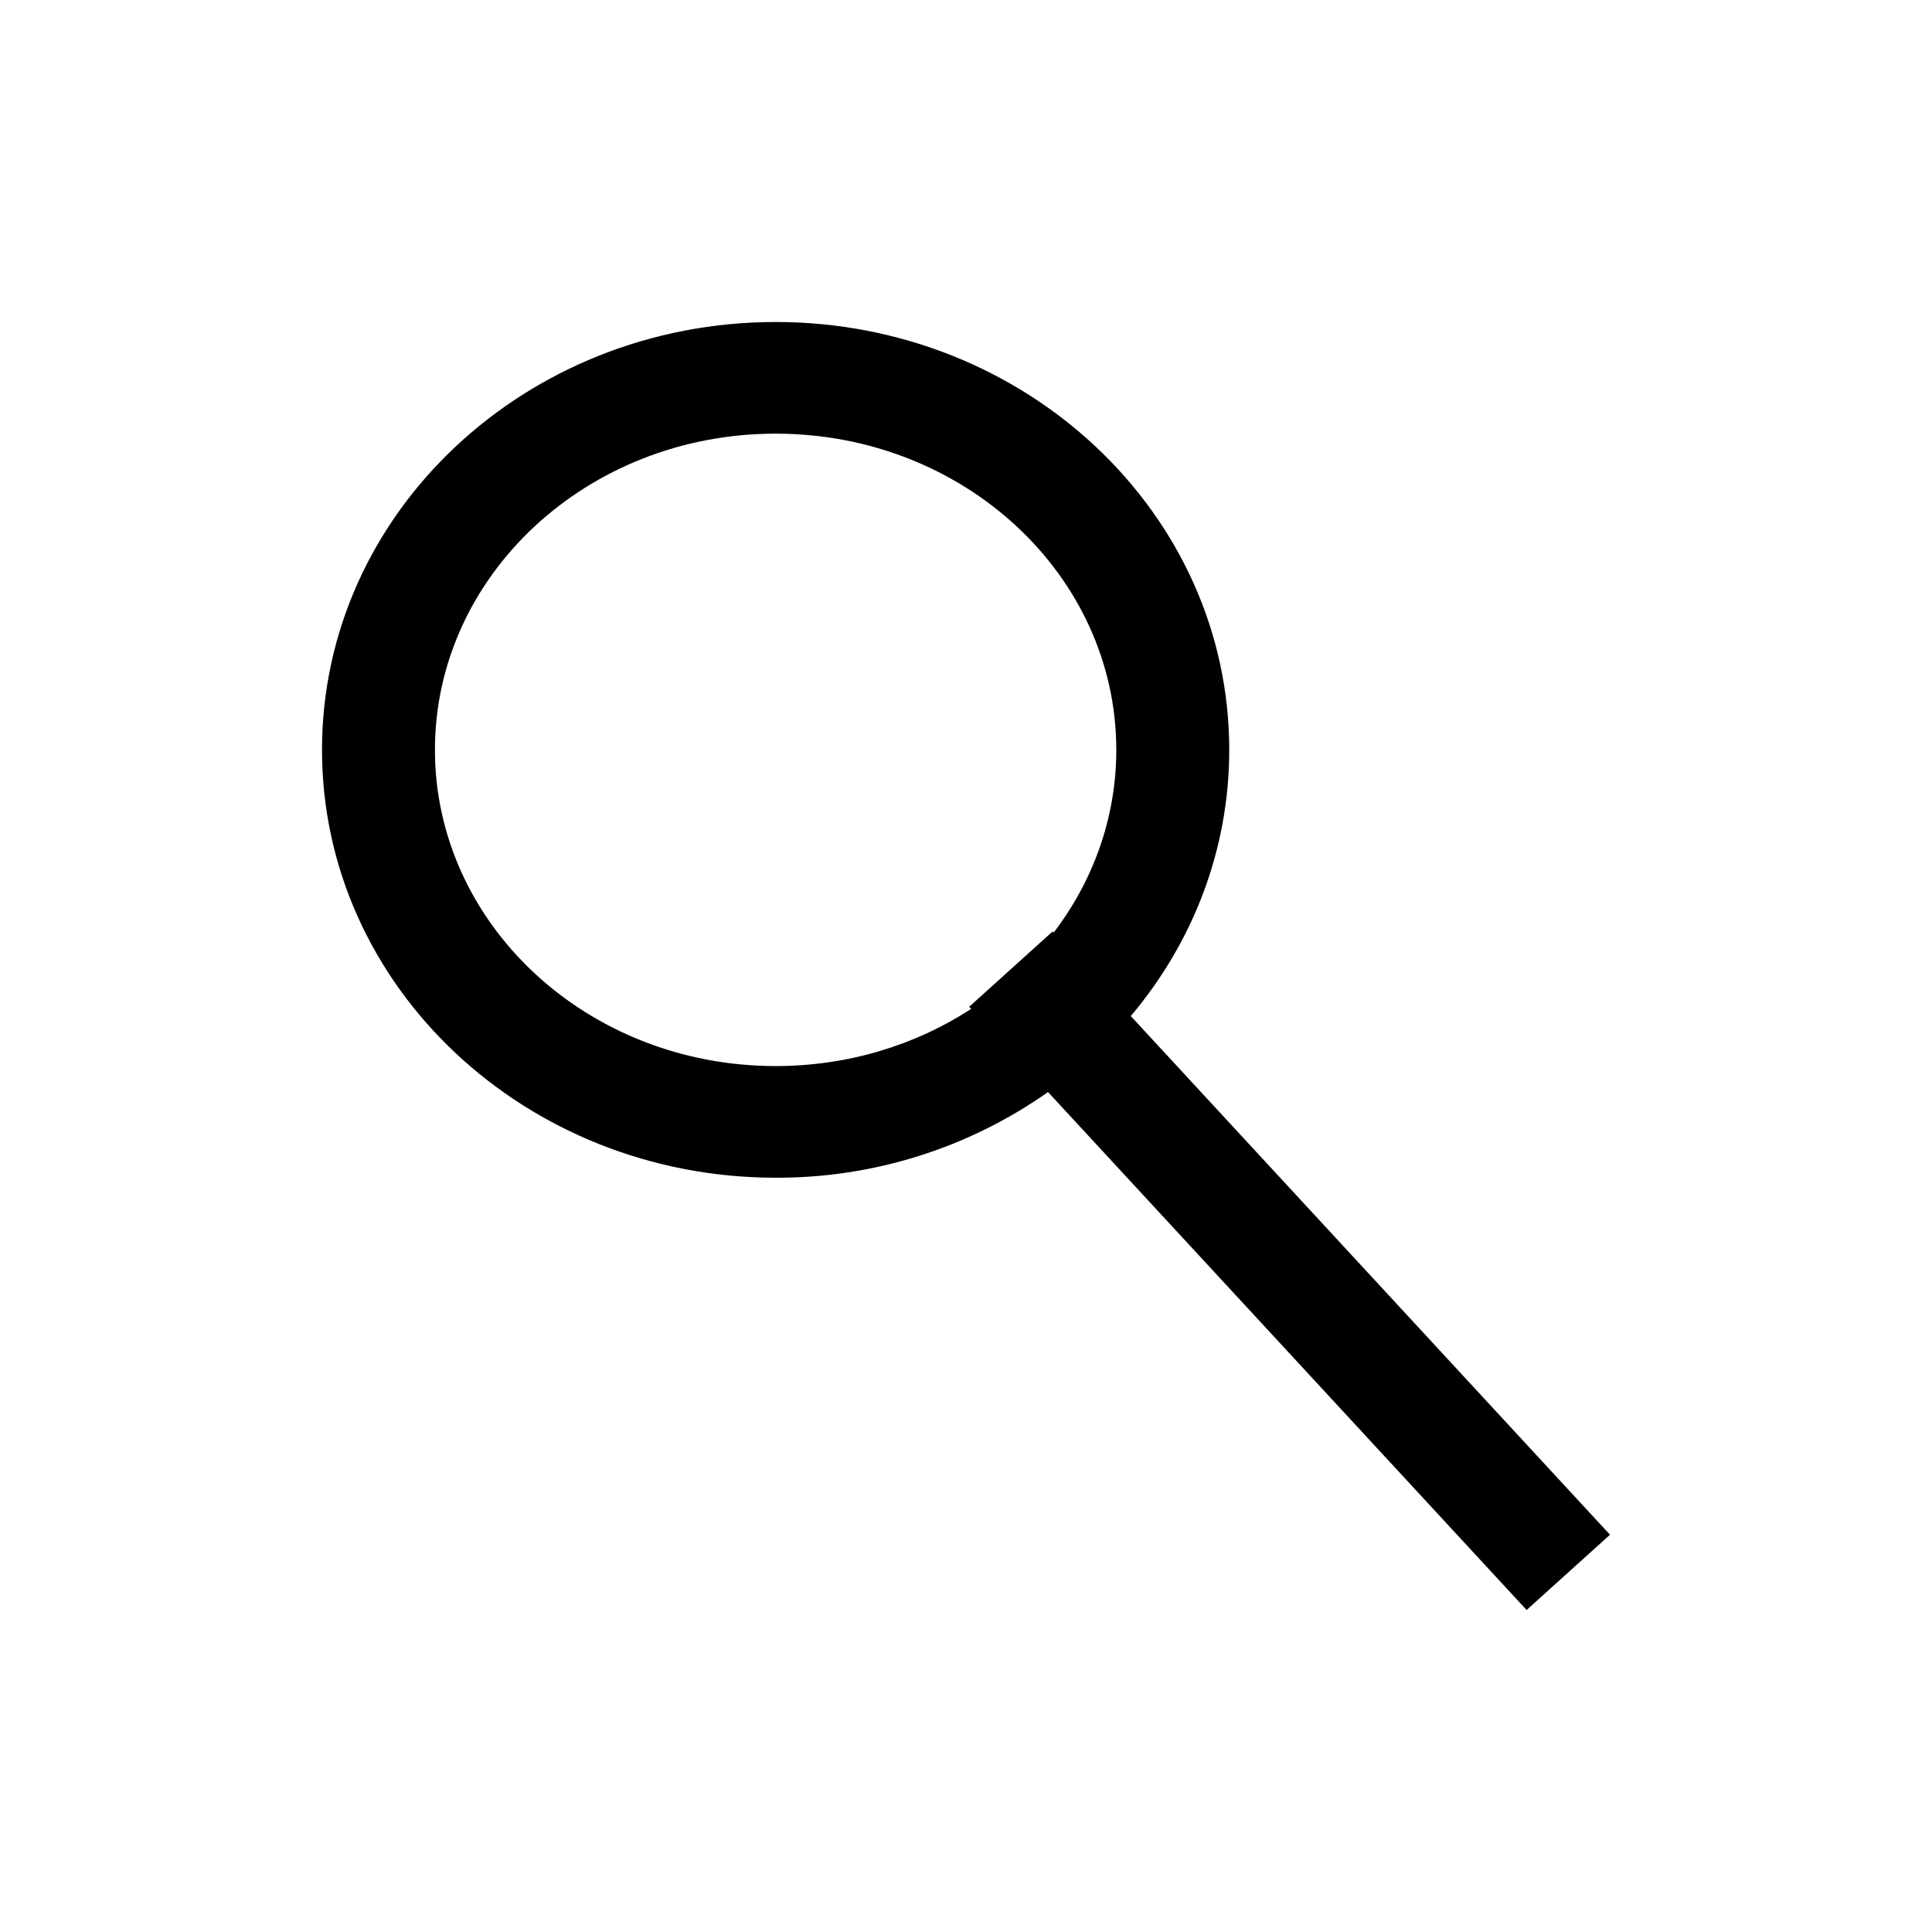
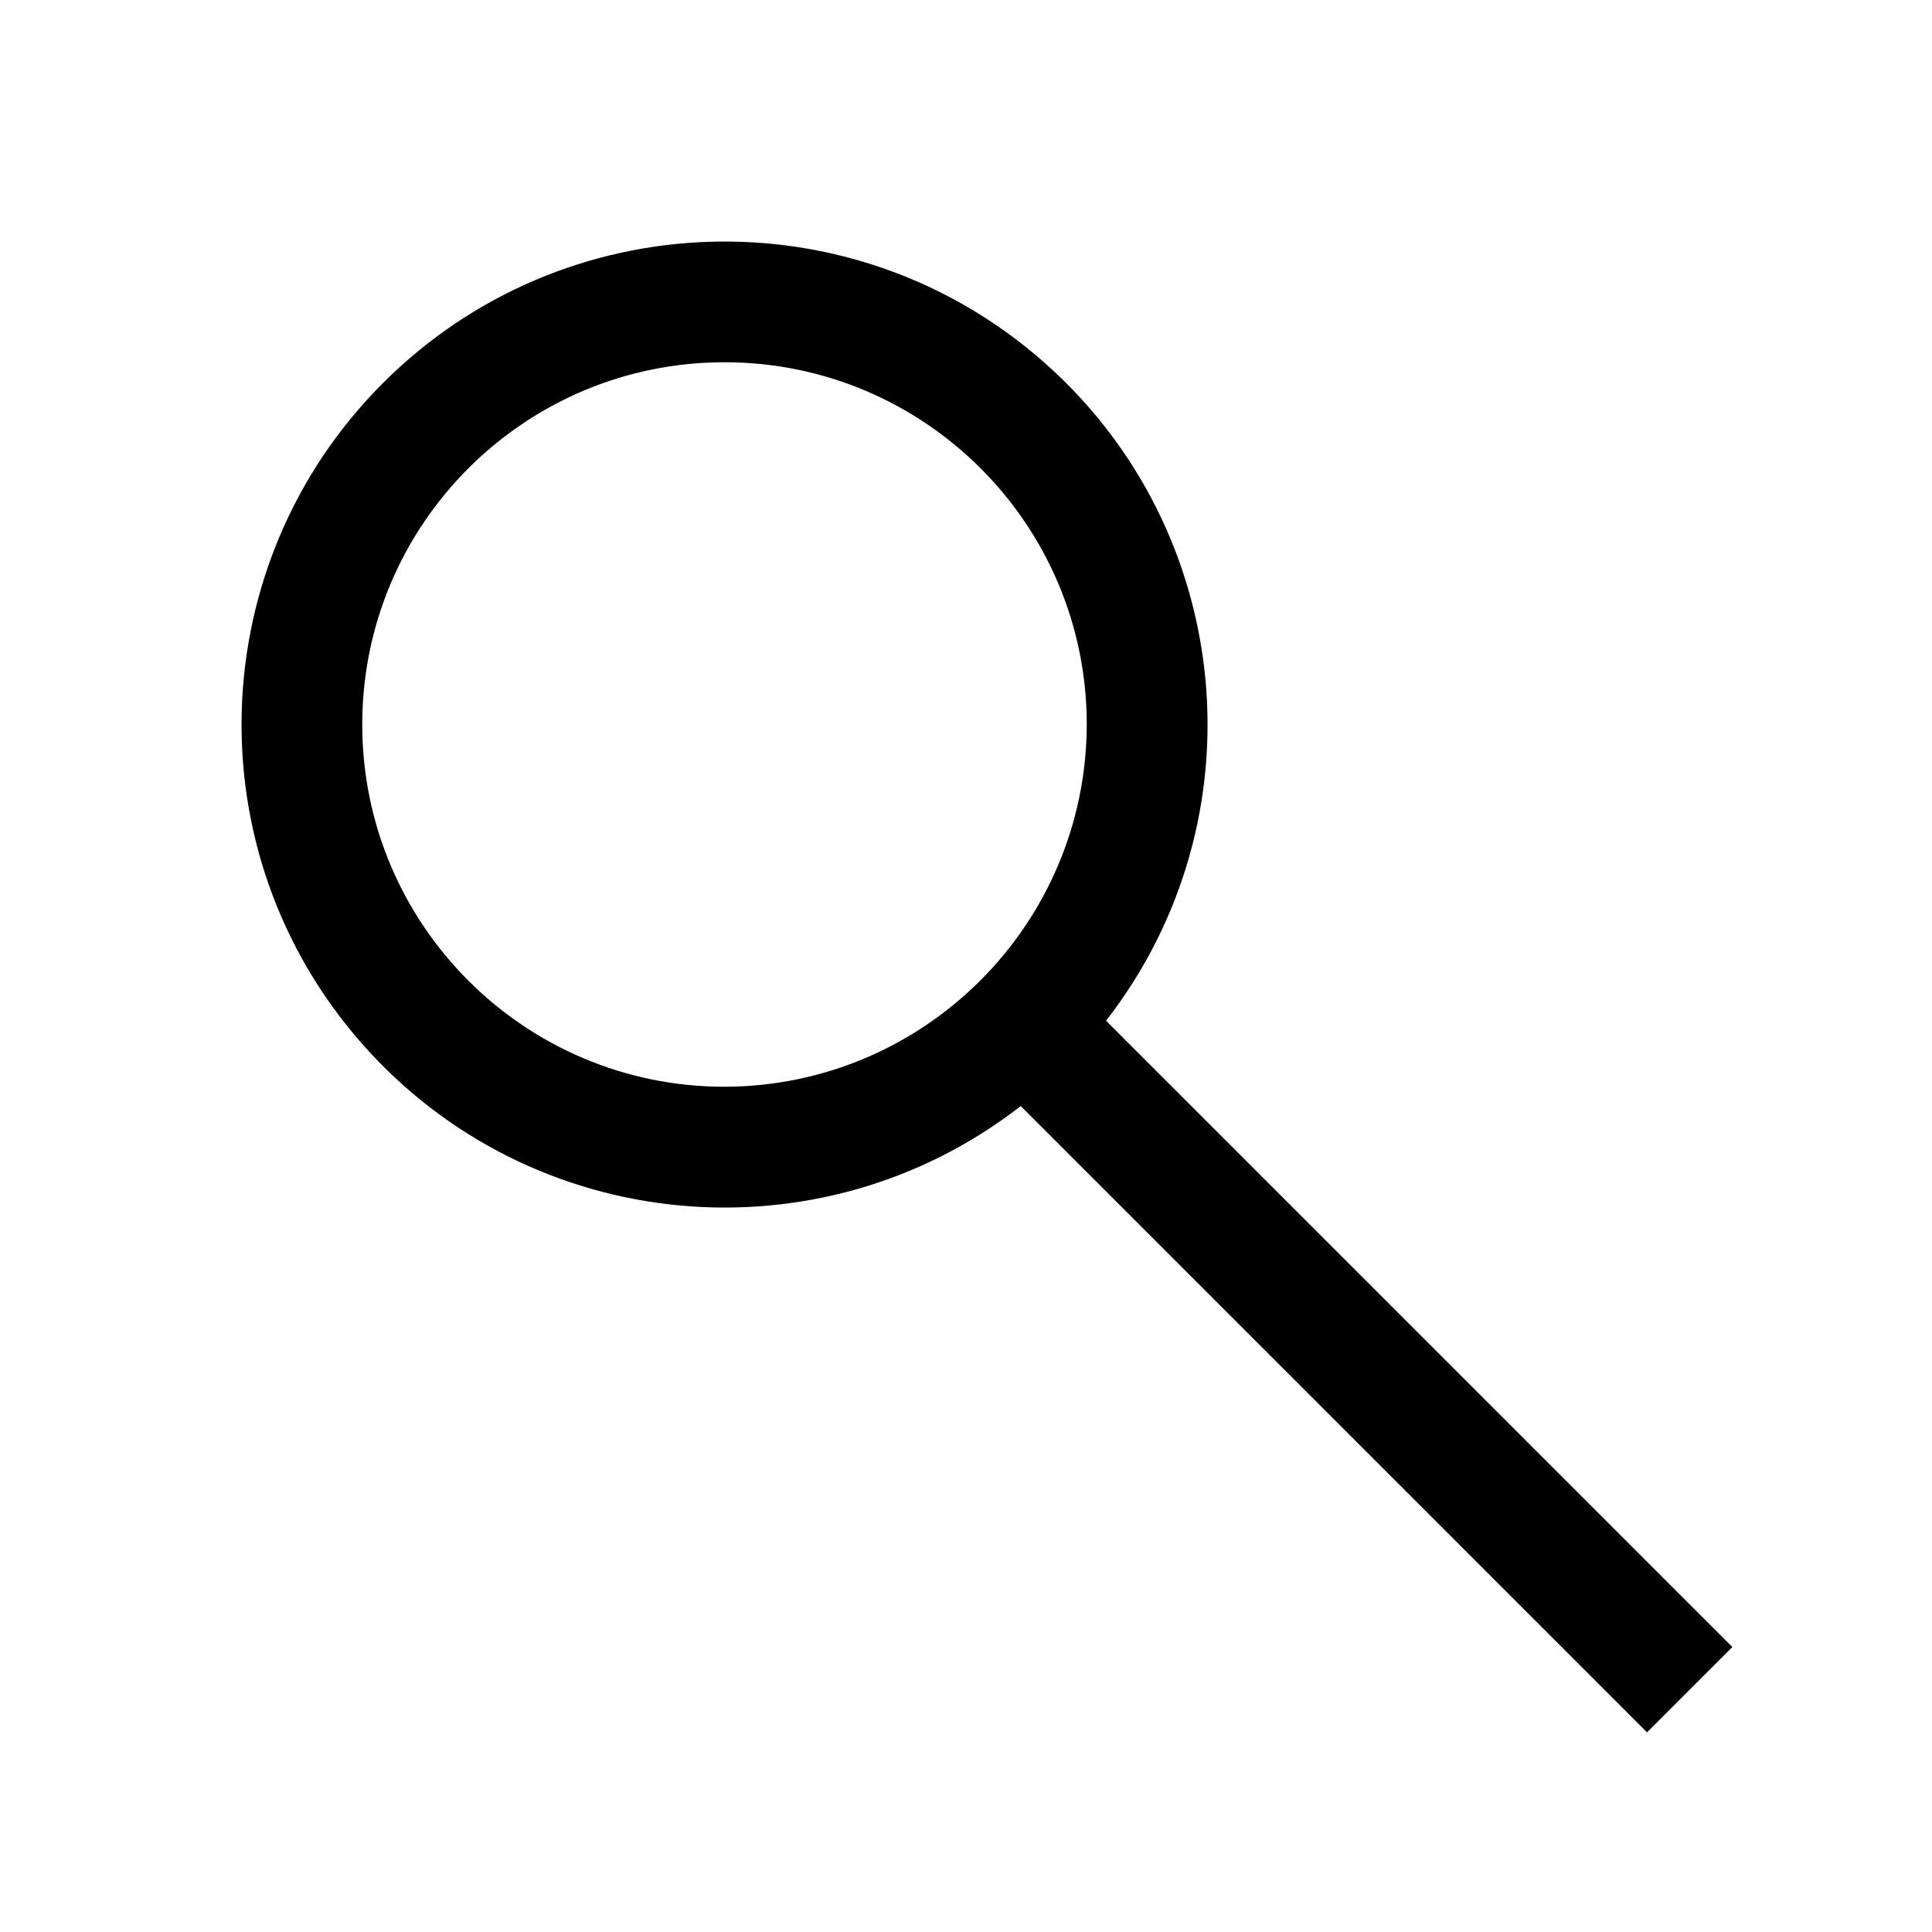
<svg xmlns="http://www.w3.org/2000/svg" viewBox="0 0 24 24">
-   <path d="M9.635 4c3.104 0 5.635 2.371 5.635 5.315 0 1.252-.458 2.4-1.223 3.307L20 19.065 18.964 20l-5.945-6.434a5.838 5.838 0 01-3.384 1.064C6.531 14.63 4 12.259 4 9.315 4 6.371 6.531 4 9.635 4zm0 1.387c-2.345 0-4.232 1.767-4.232 3.928s1.887 3.928 4.232 3.928c.905 0 1.742-.263 2.429-.71l-.024-.027 1.036-.935.013.014c.49-.642.778-1.426.778-2.27 0-2.161-1.886-3.928-4.232-3.928z" fill-rule="evenodd" />
+   <path d="M21.52 20.46l-7.78-7.78a6 6 0 10-1.06 1.06l7.78 7.78 1.06-1.06zM9 13.5A4.5 4.5 0 1113.5 9 4.51 4.51 0 019 13.5z" fill="#000" fill-rule="nonzero" />
</svg>
